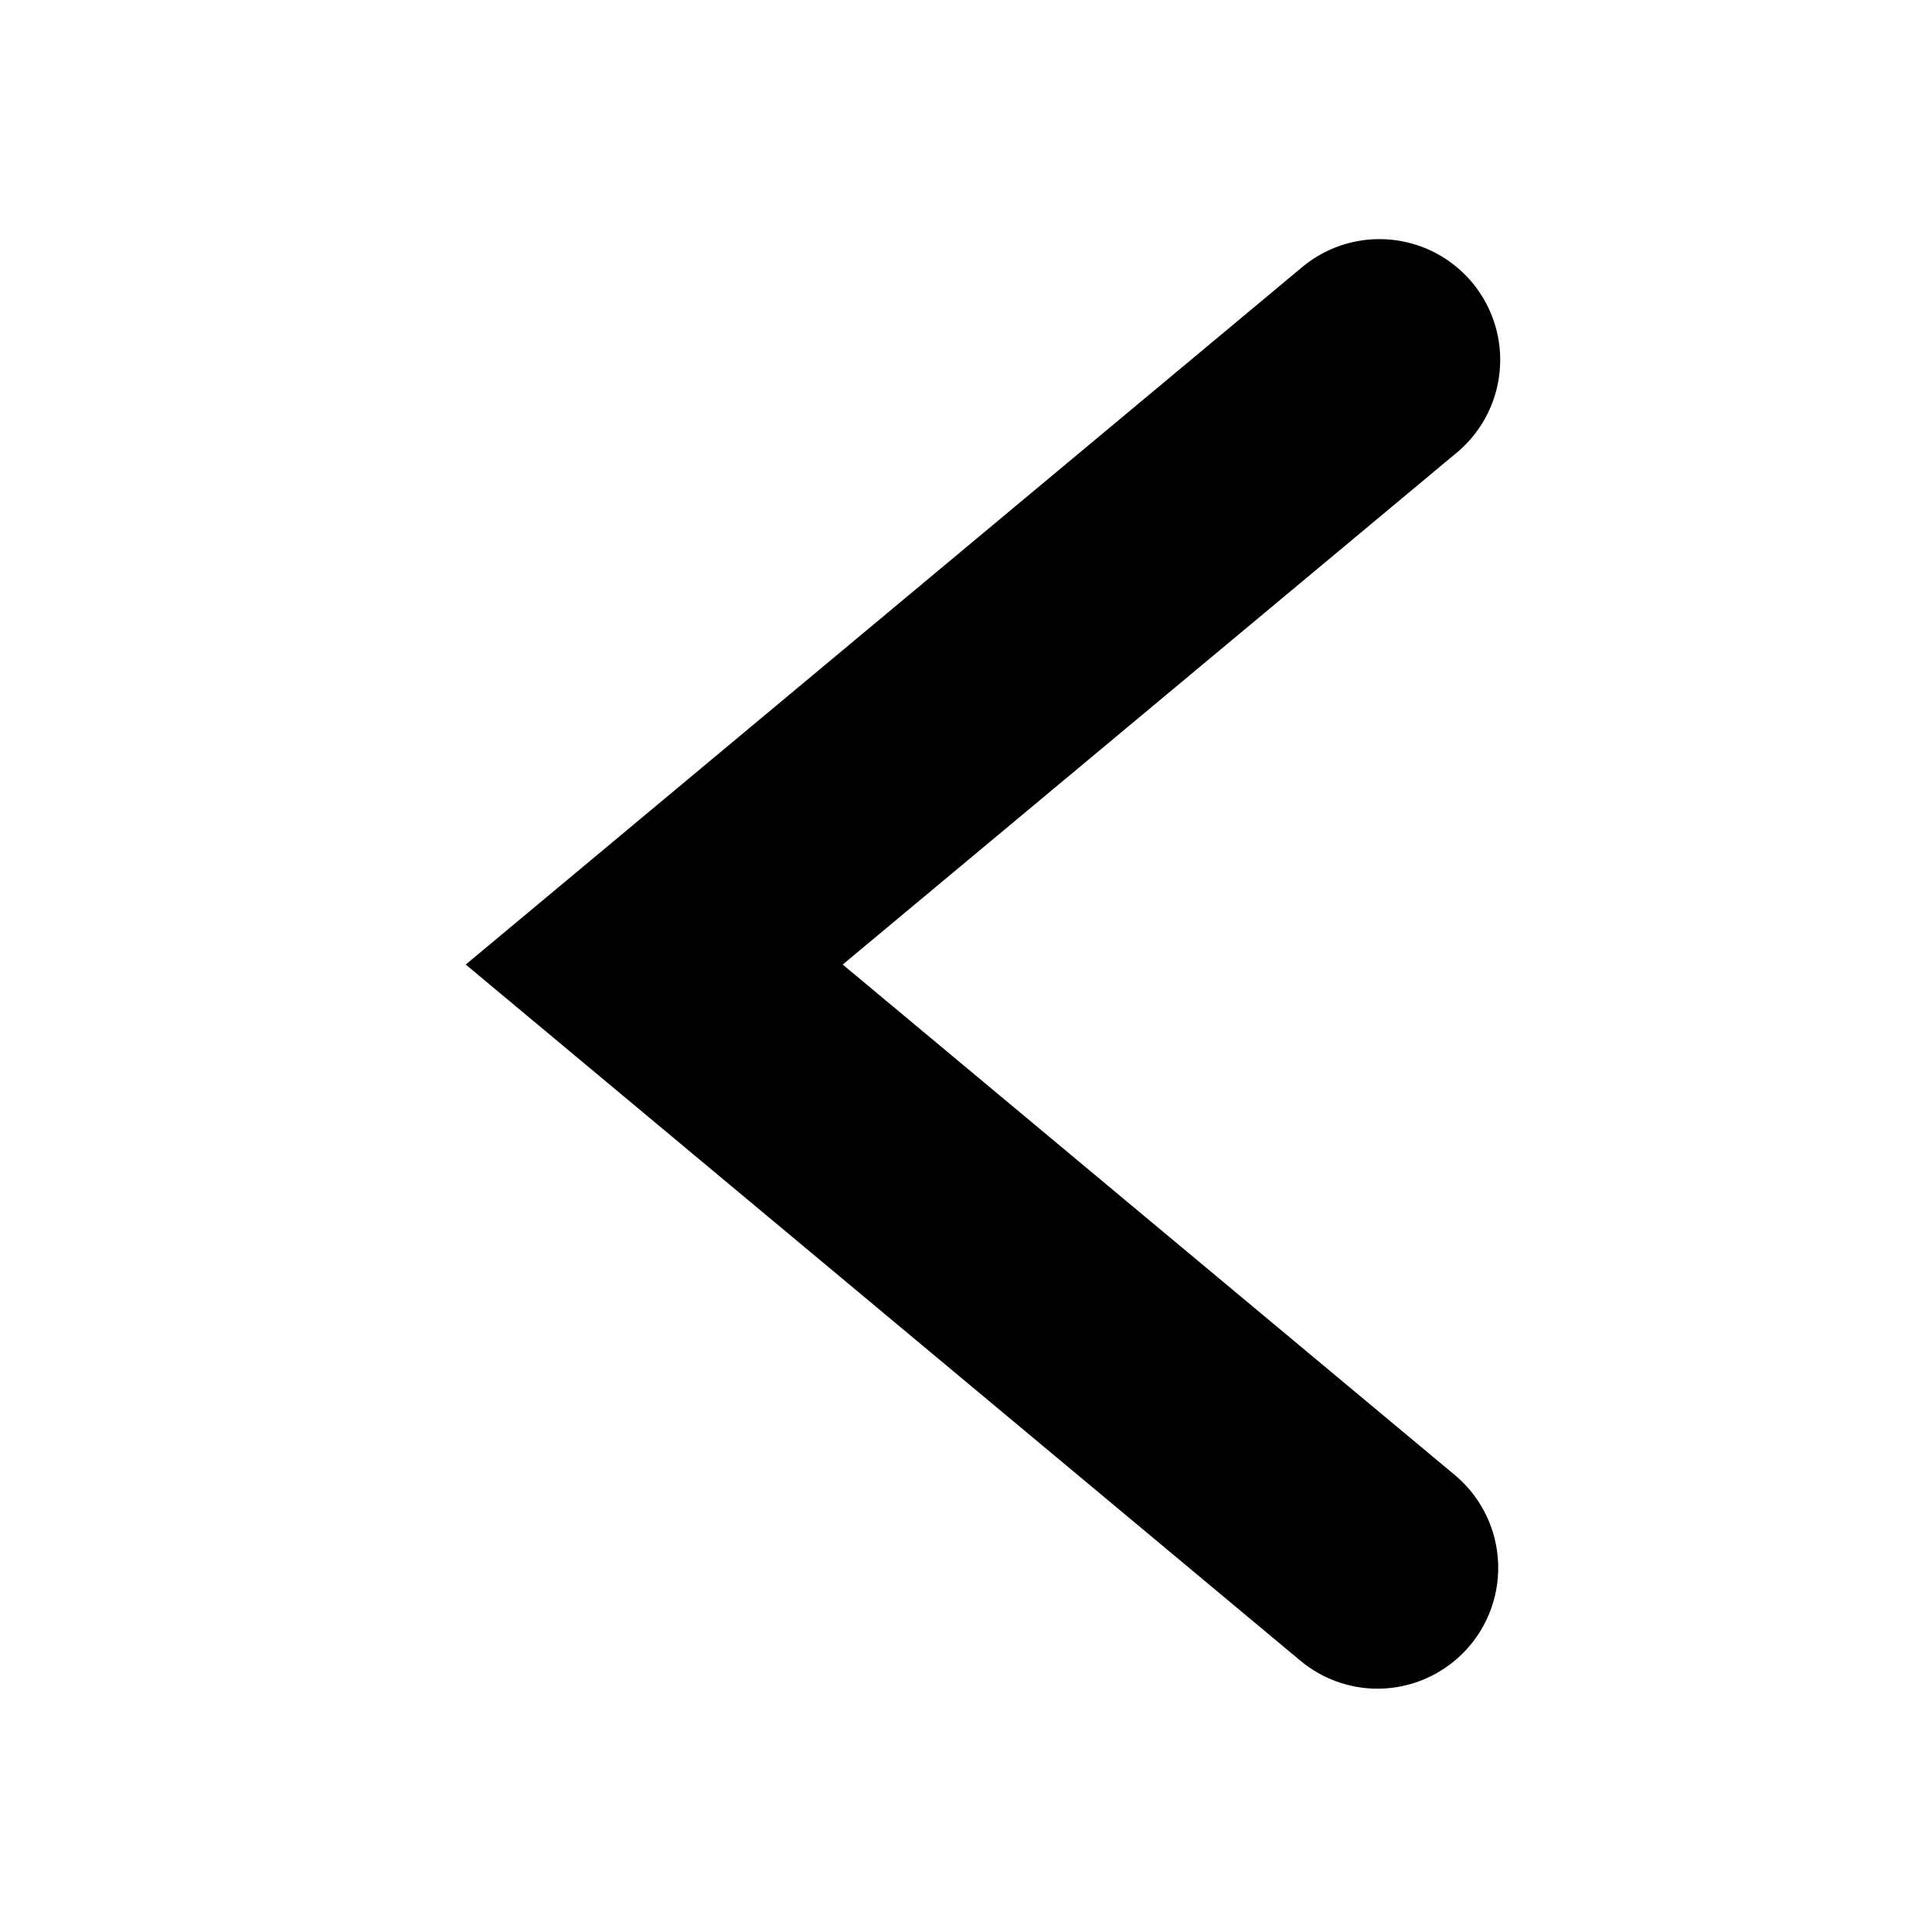
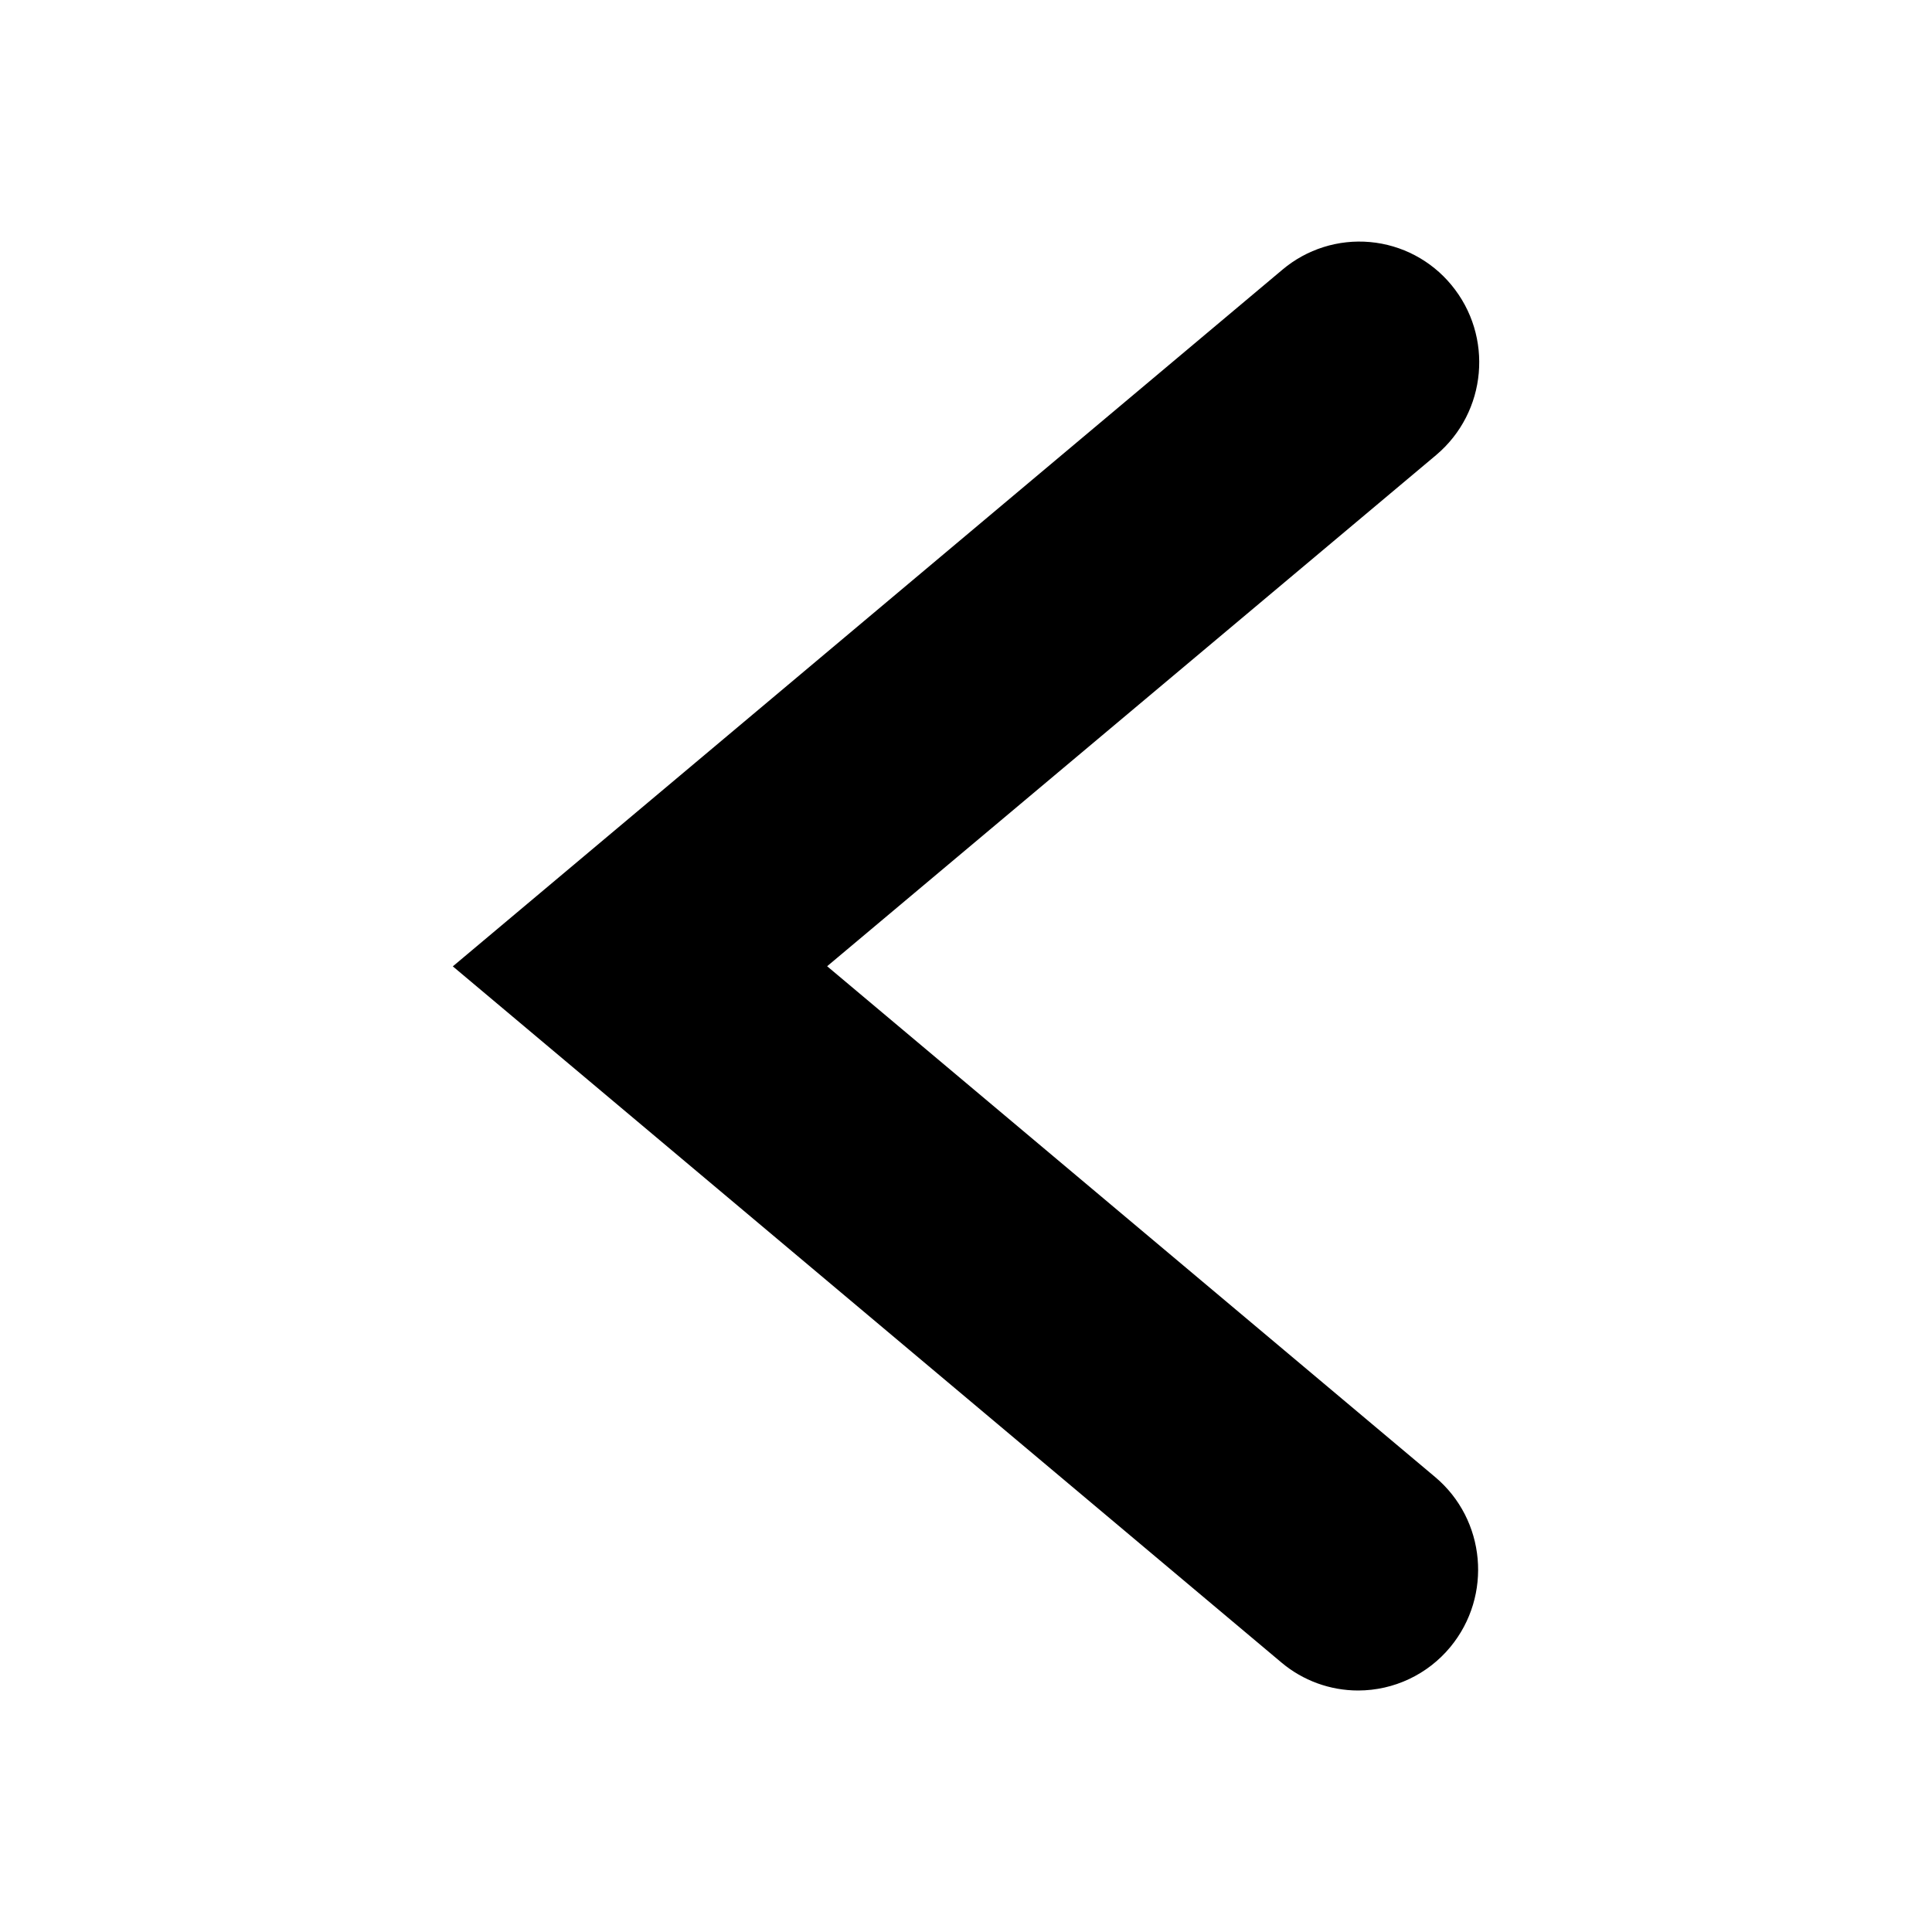
<svg xmlns="http://www.w3.org/2000/svg" viewBox="0 0 16 16">
-   <path d="M11.409 13.985a.997.997 0 0 1-.64-.232L3.857 7.988l6.92-5.77a1 1 0 1 1 1.282 1.535l-5.08 4.235 5.072 4.23a1.001 1.001 0 0 1-.642 1.767z" />
+   <path d="M11.248 14a.986.986 0 0 1-.636-.232L3.75 8.003l6.871-5.77a.988.988 0 0 1 1.398.126 1.005 1.005 0 0 1-.126 1.41L6.85 8.002l5.035 4.23c.42.353.477.983.126 1.408a.991.991 0 0 1-.763.36z" />
</svg>
